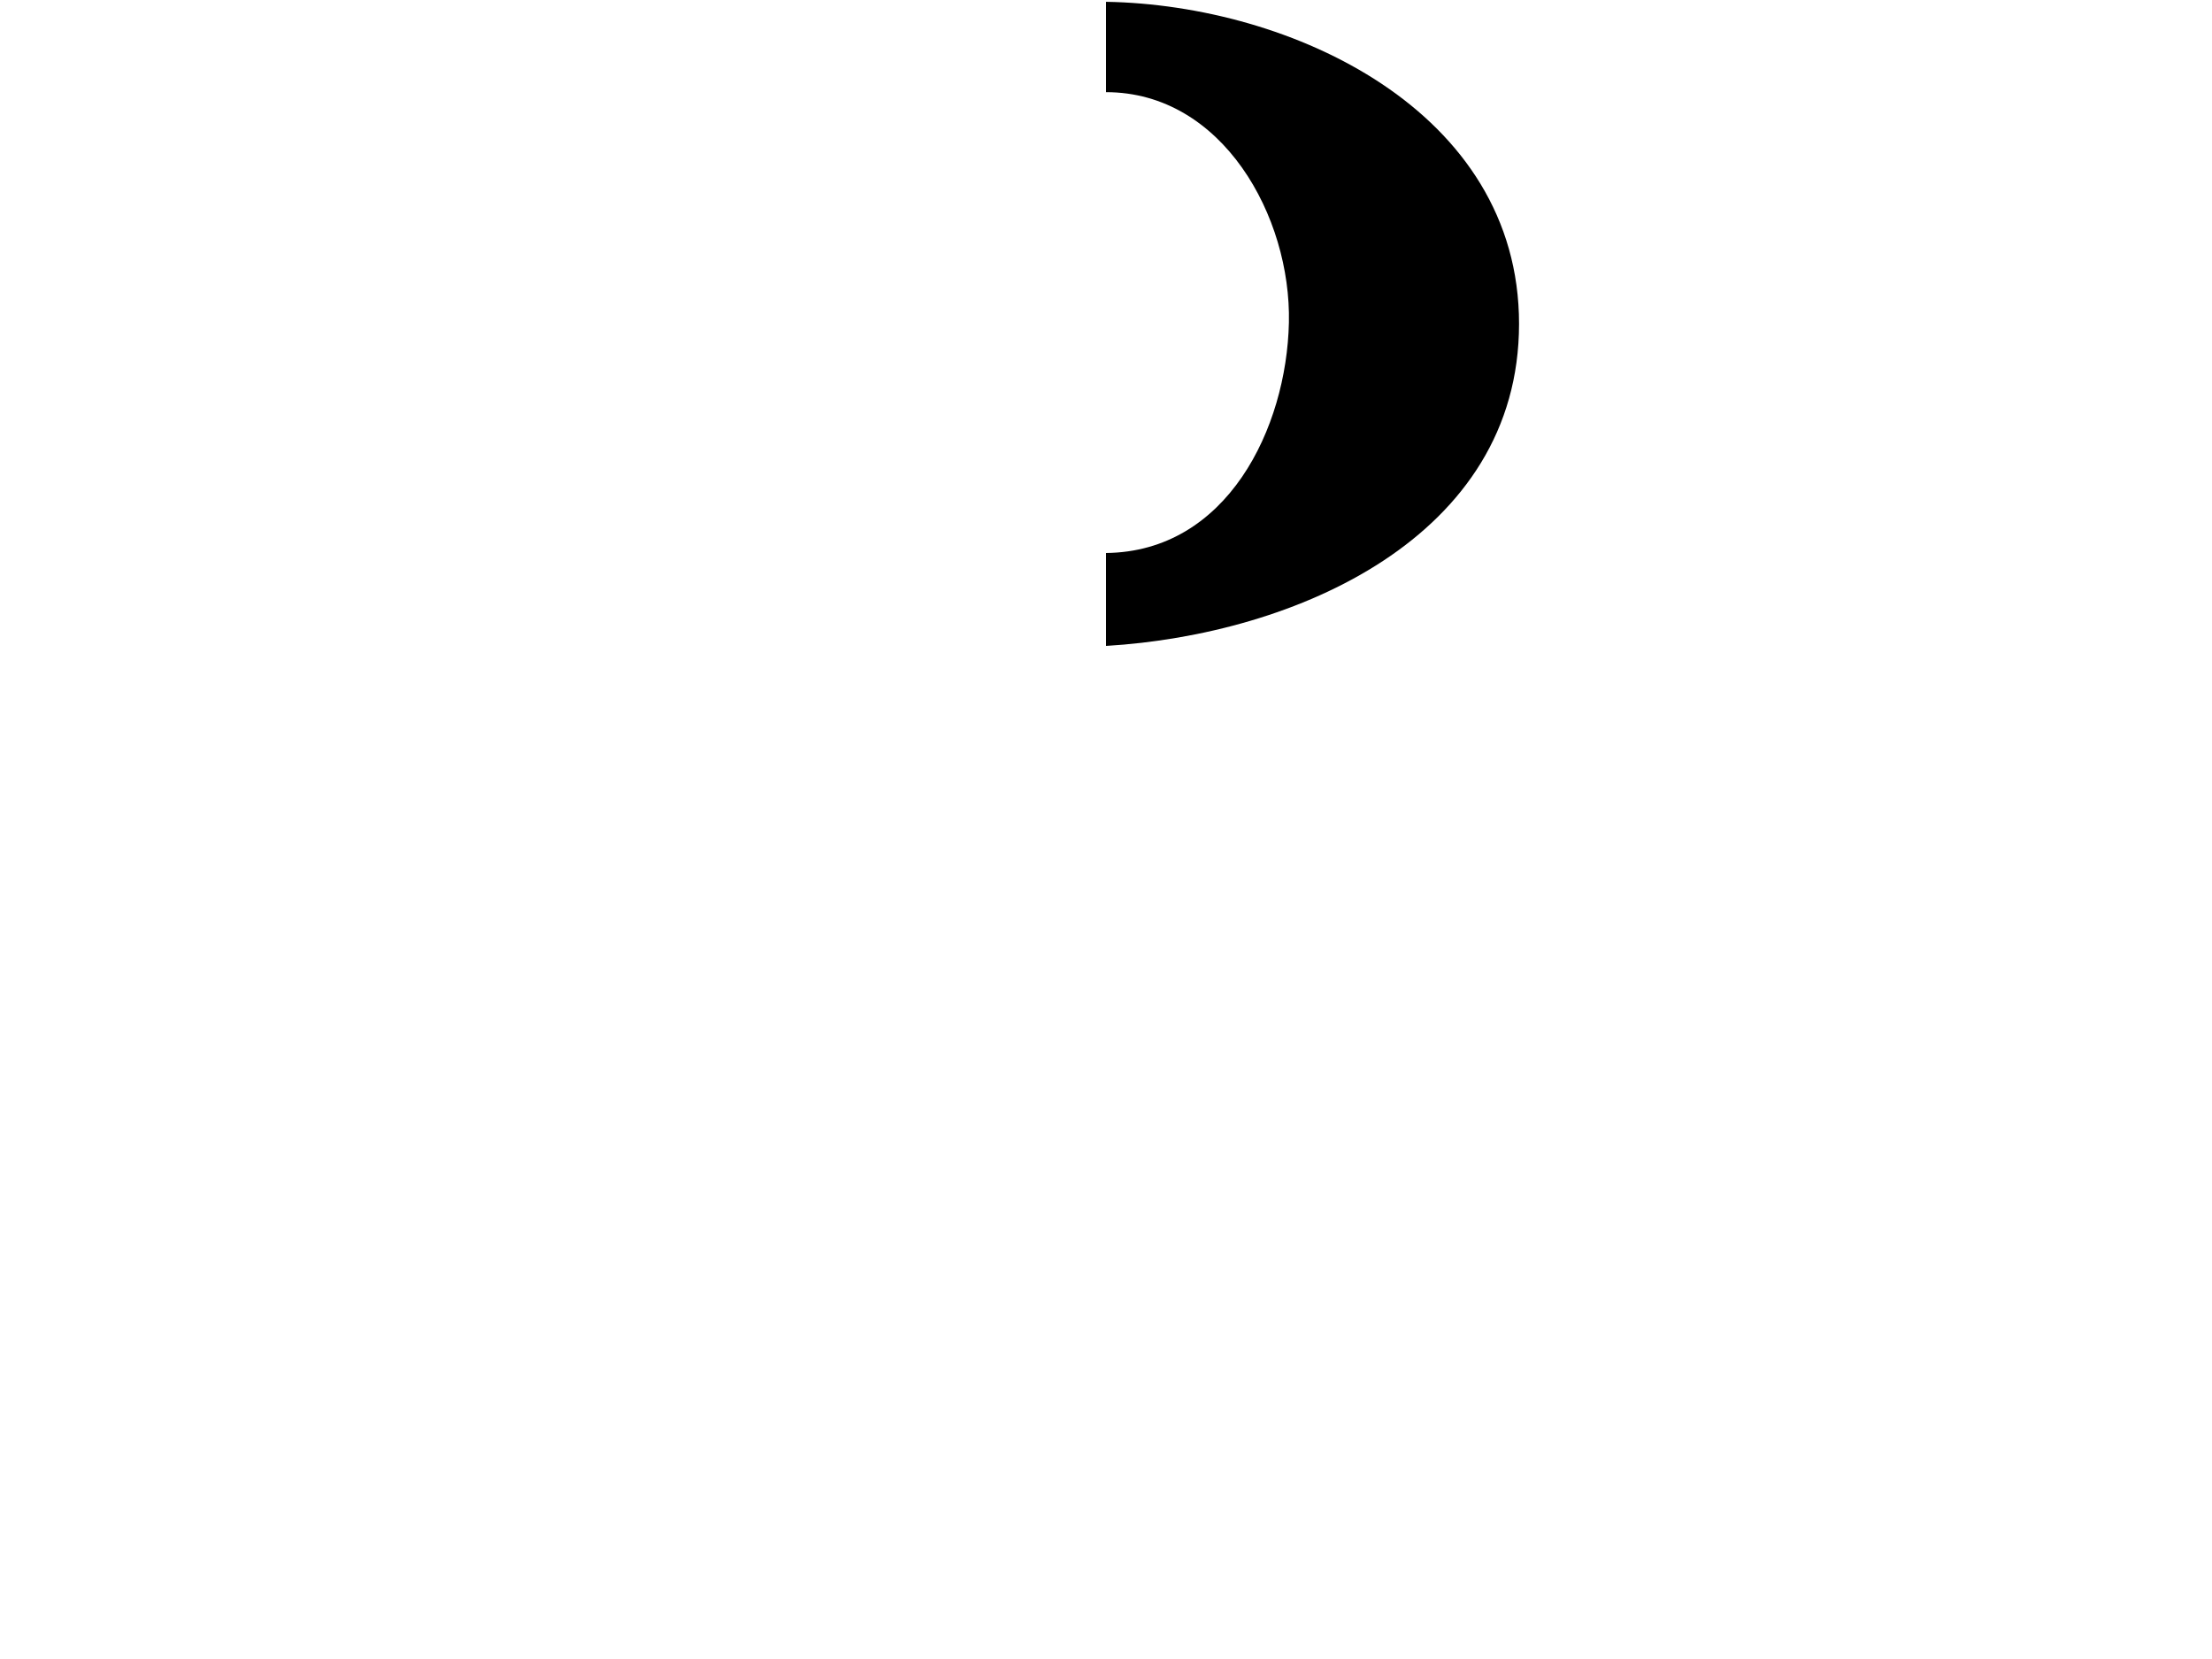
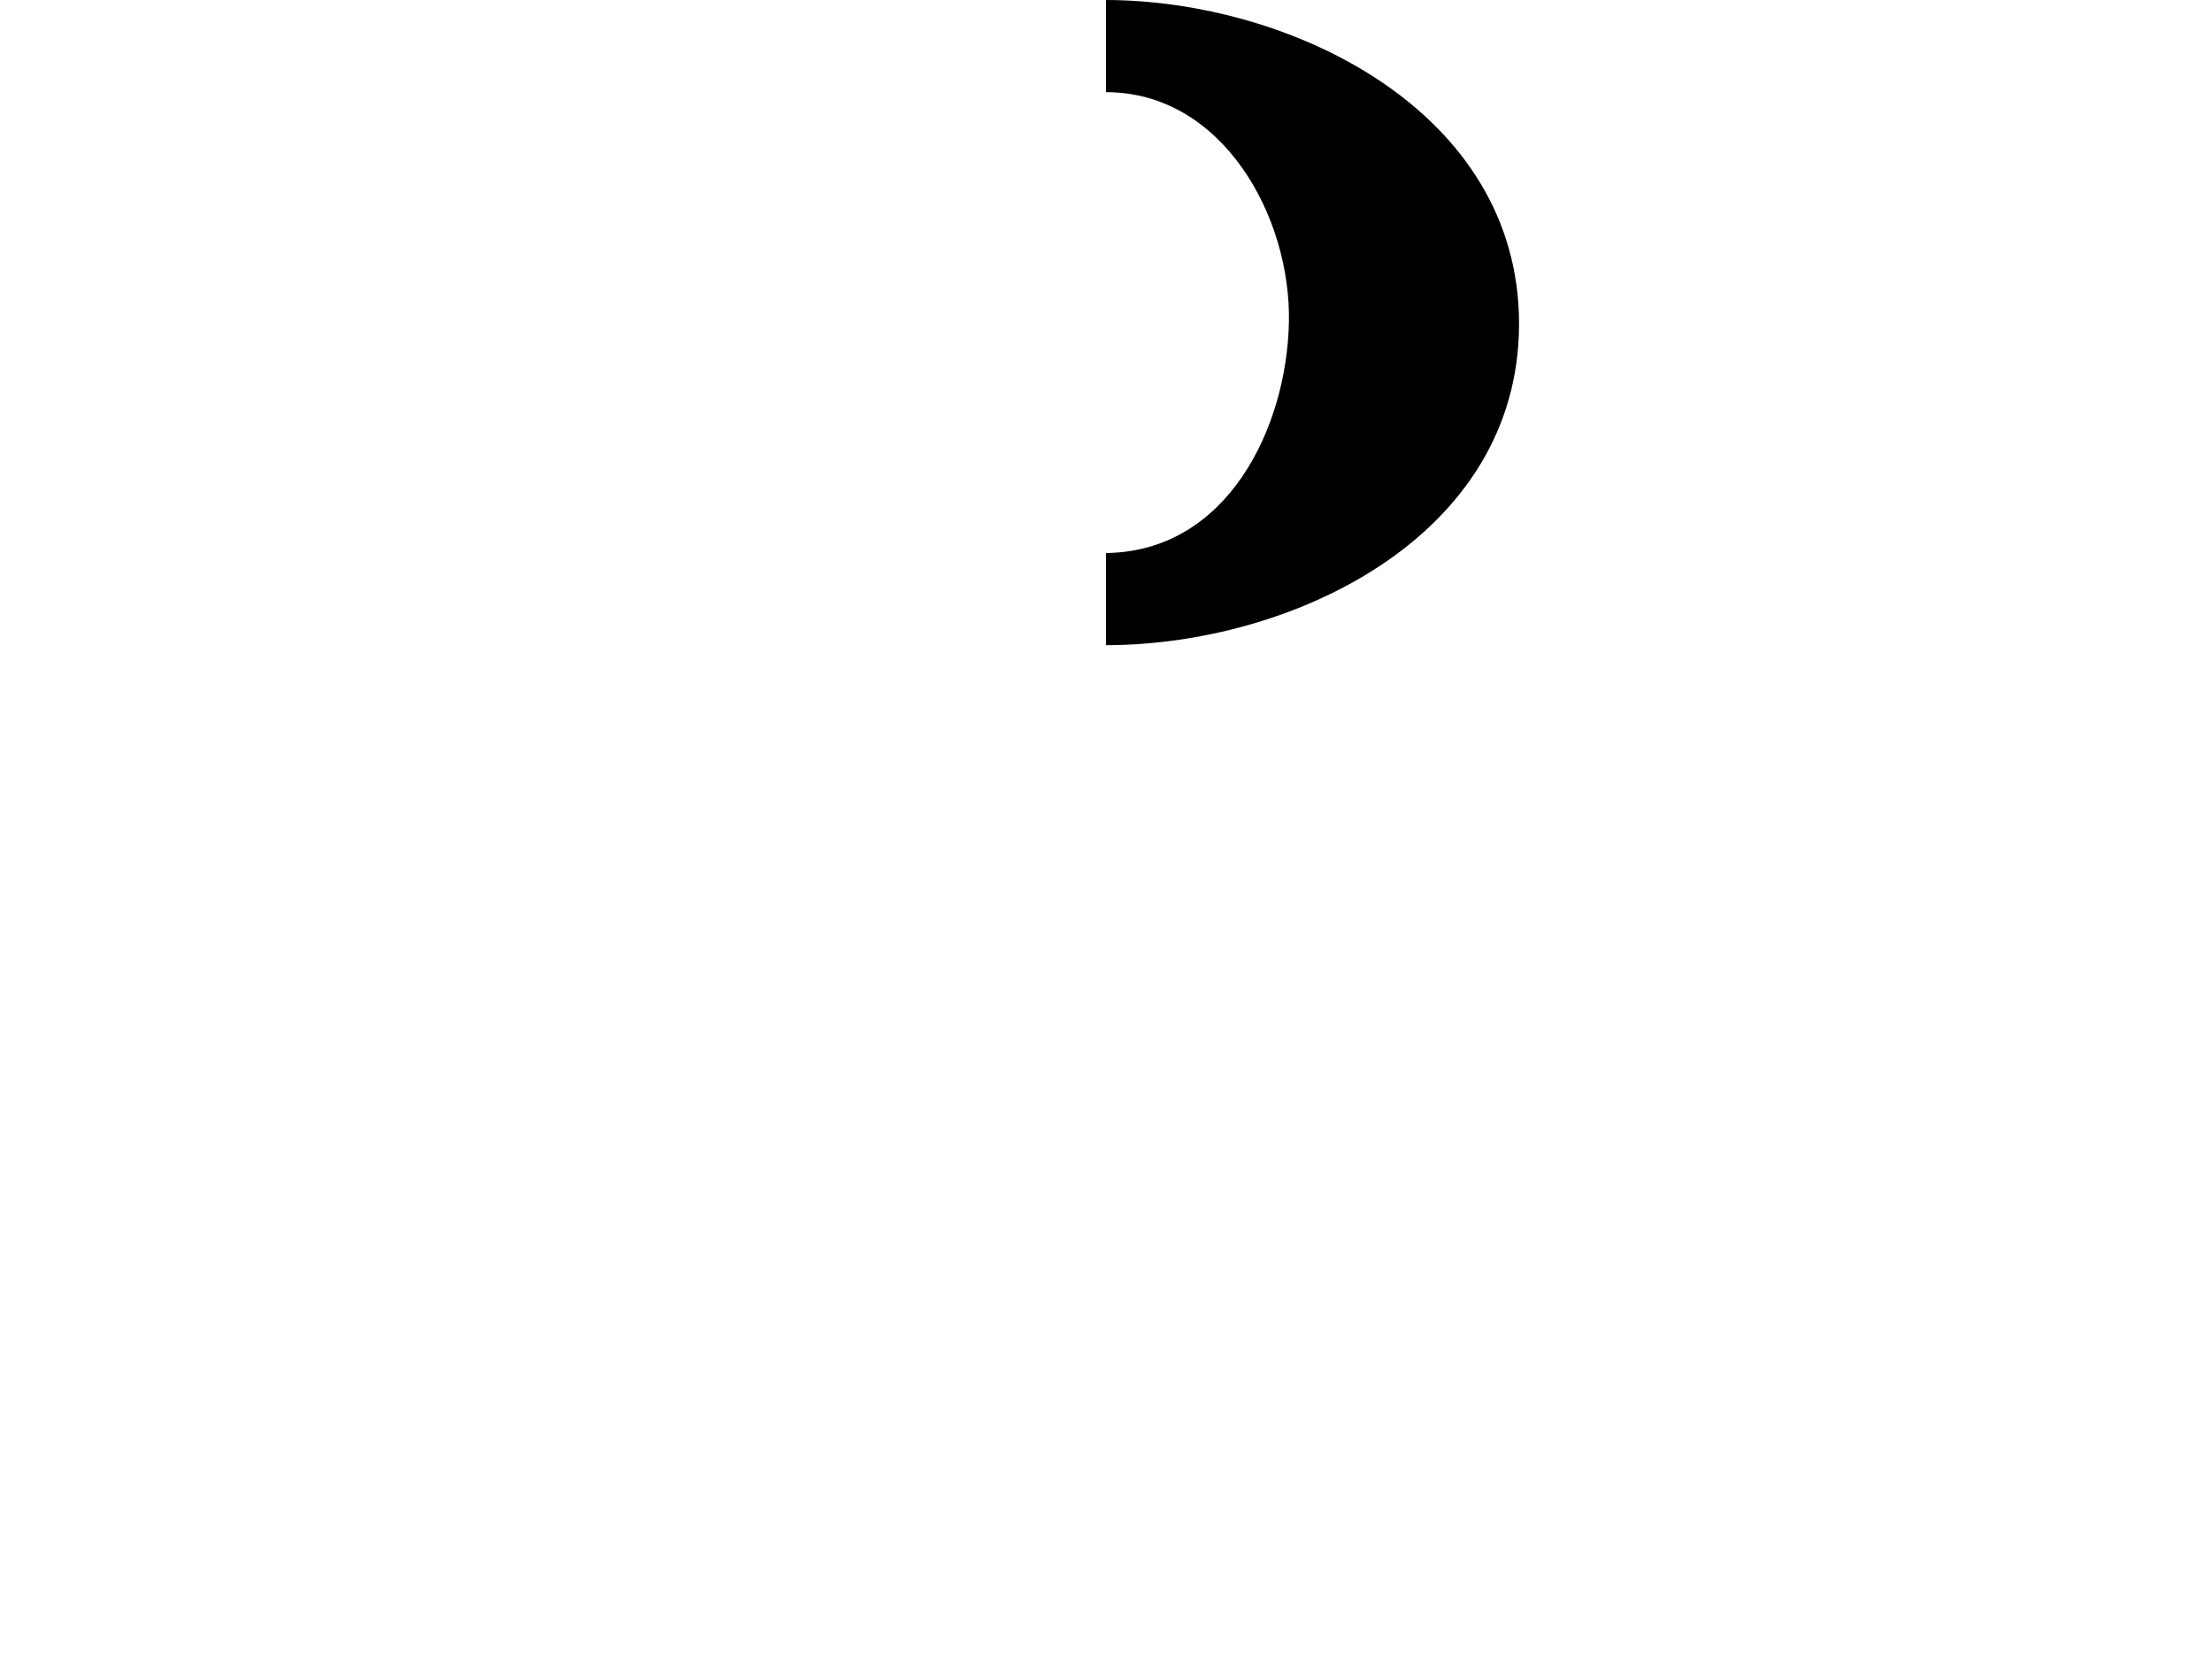
<svg xmlns="http://www.w3.org/2000/svg" version="1.0" width="864" height="648">
-   <path d="M 432,216 C 479.355,215.492 502.544,167.211 503.444,126 C 504.343,84.789 477.641,36 432,36 C 432,24.235 432,12.471 432,0.706 C 504.2,1.905 593.358,43.1 593.333,126.5 C 593.308,209.9 505.78,247.883 432,252.294 C 432,240.196 432,228.098 432,216 z" />
+   <path d="m 432,216 c 47.355,-0.508 70.544,-48.789 71.444,-90 C 504.343,84.789 477.641,36 432,36 432,24.235 432,11.765 432,0 503.943,0.17 593.358,43.1 593.333,126.5 593.308,209.9 504.236,251.962 432,252 c 0,-12.098 0,-23.902 0,-36 z" />
</svg>
